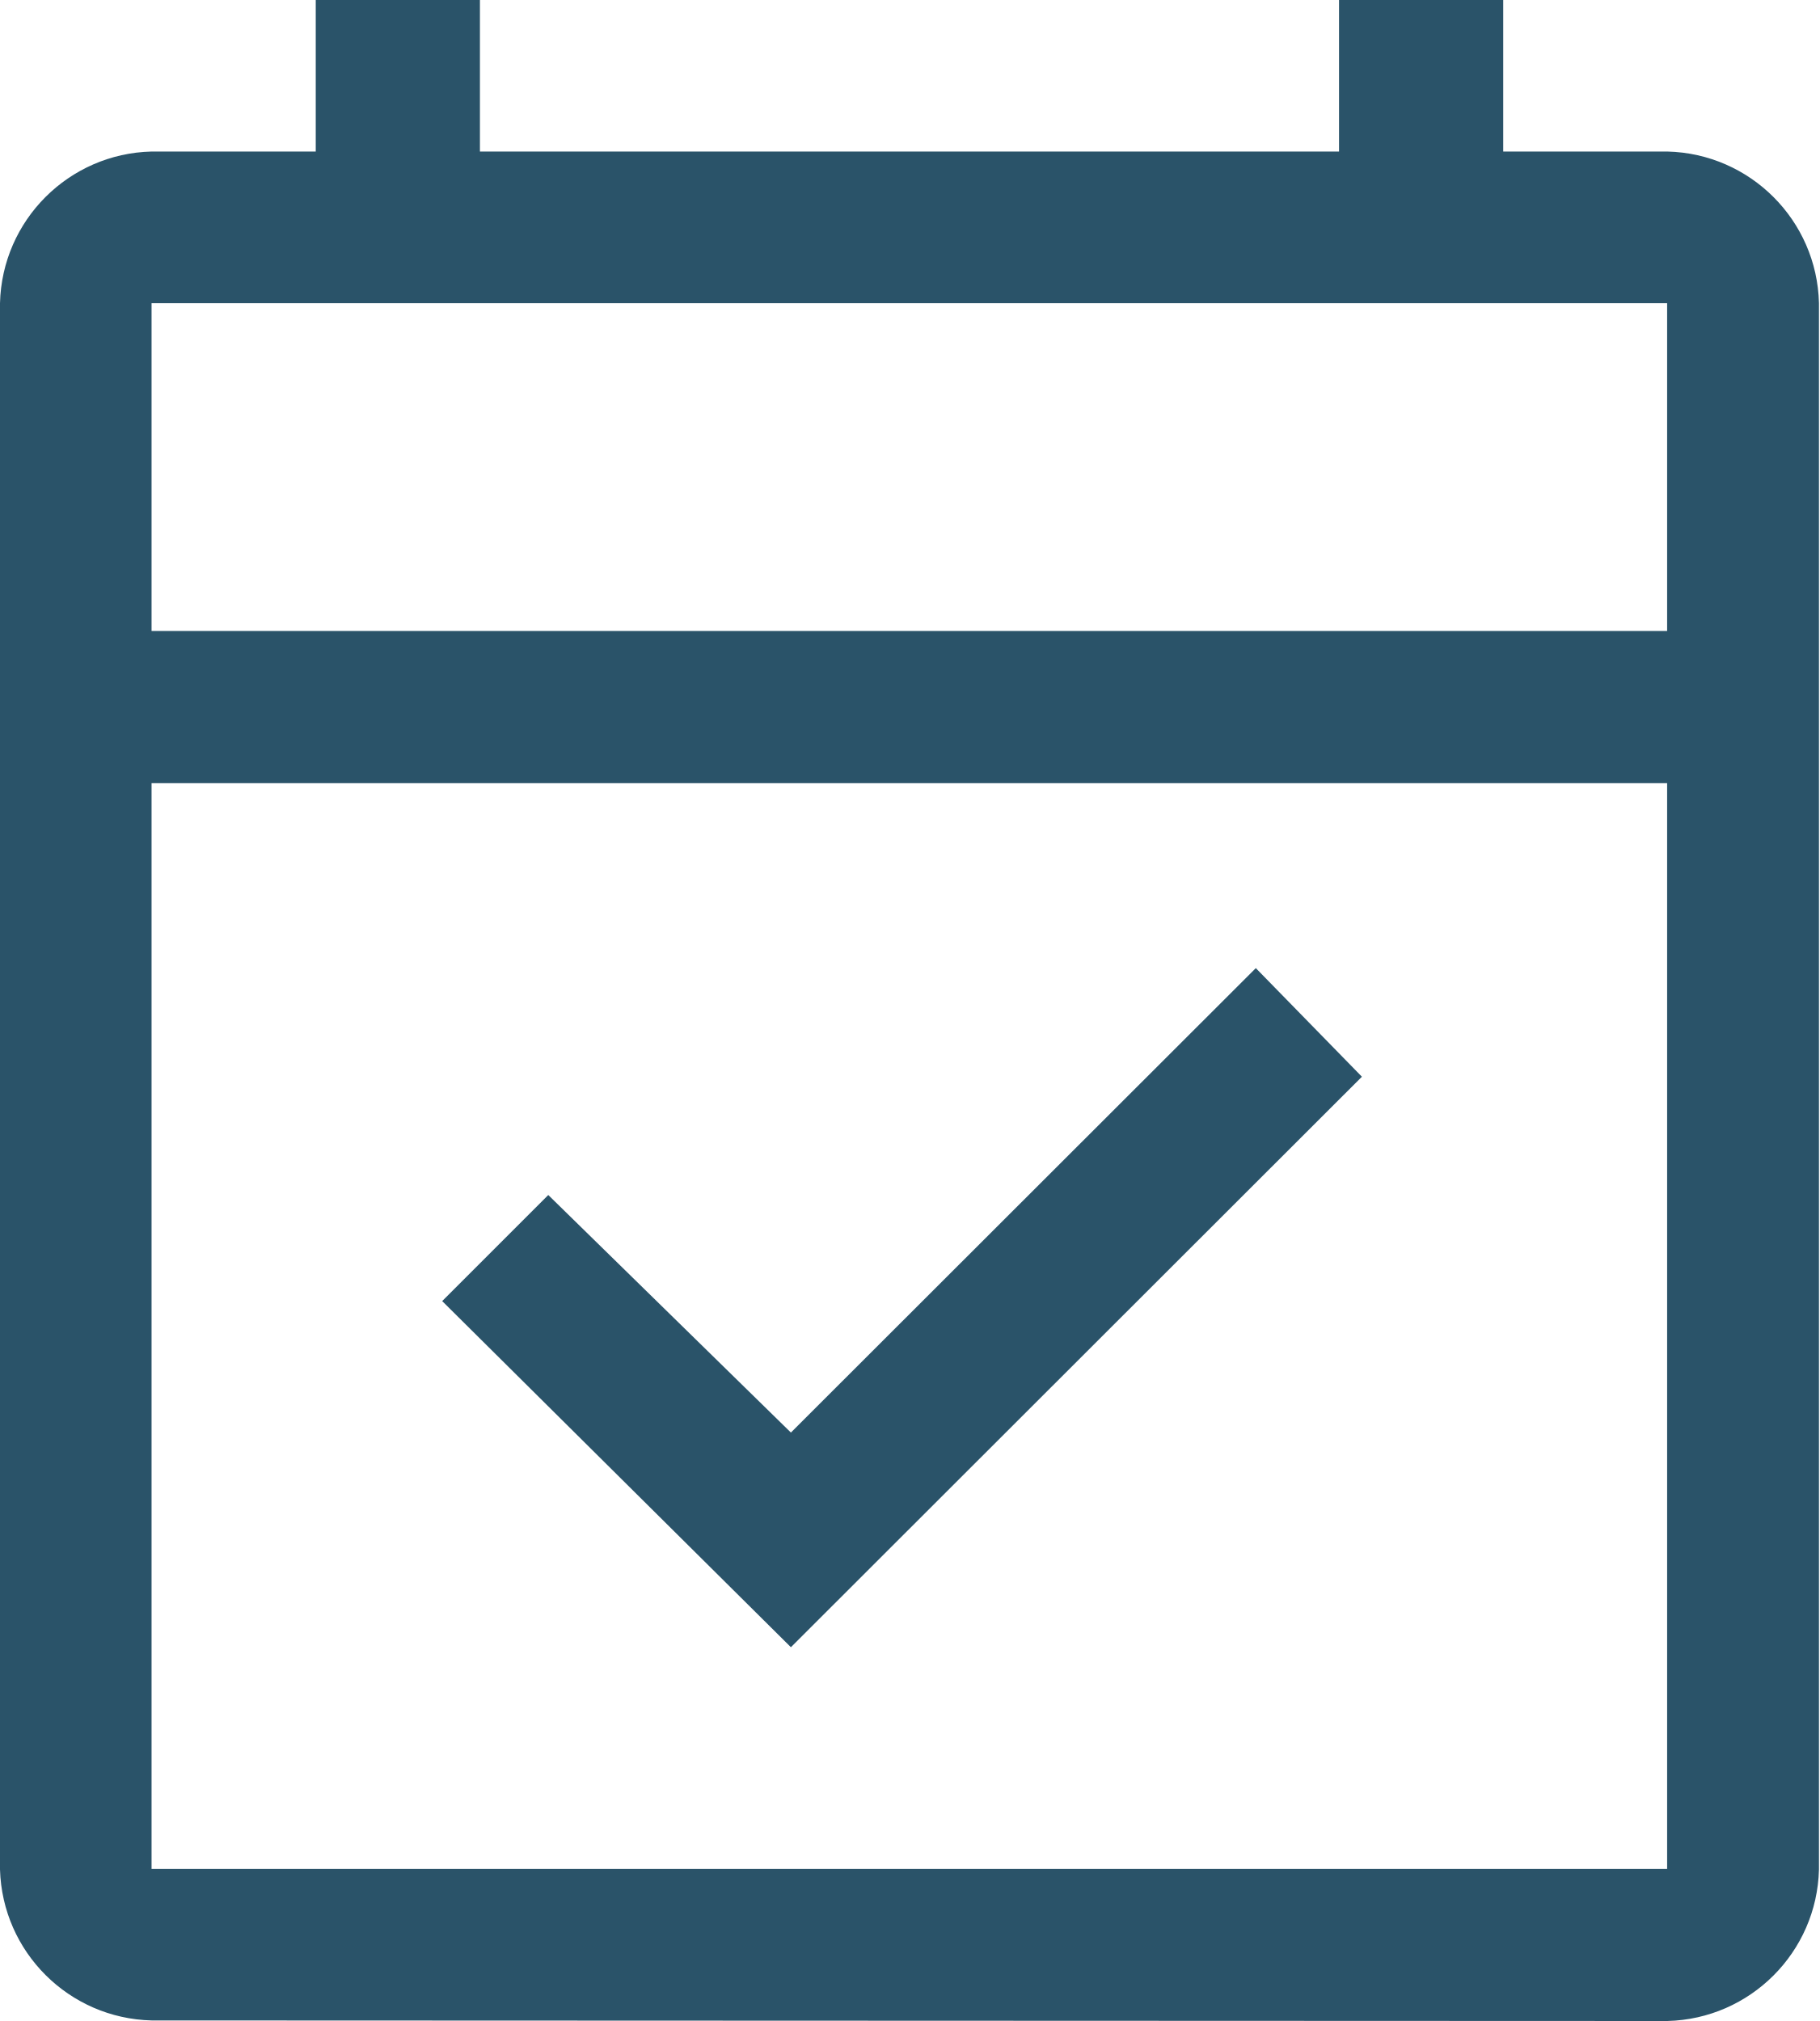
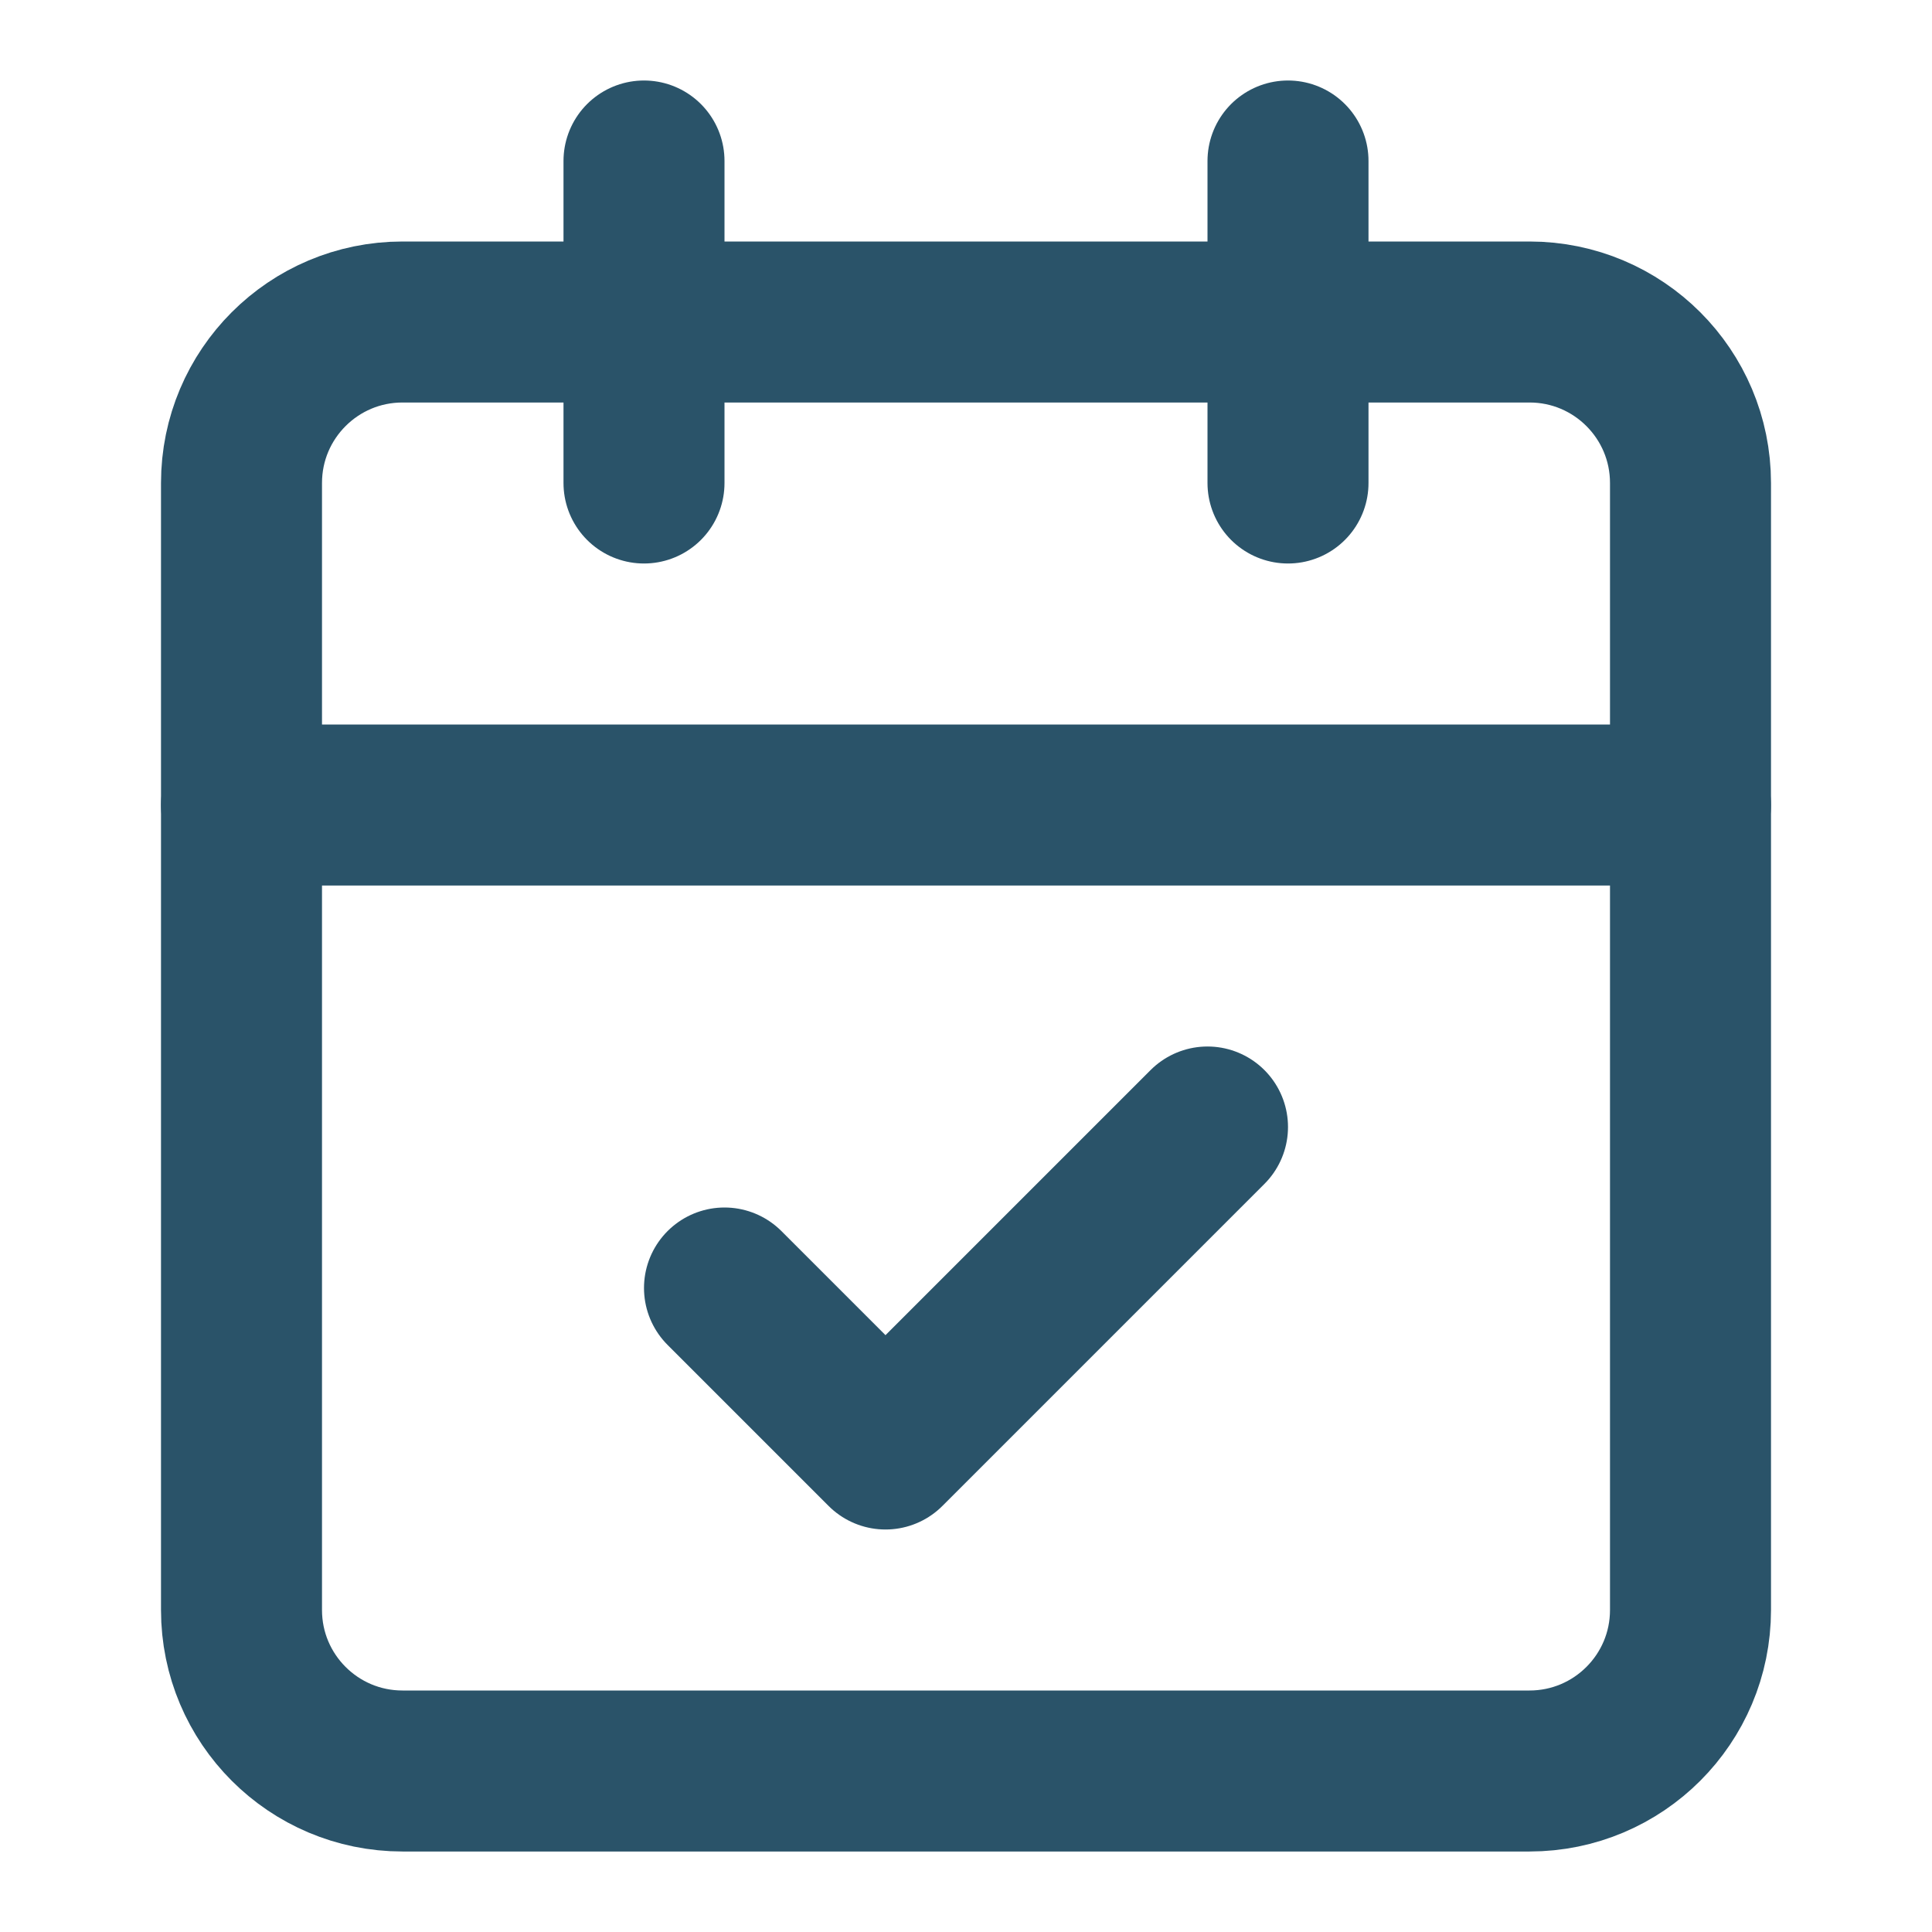
- <svg xmlns="http://www.w3.org/2000/svg" width="12.964" height="14.404" viewBox="0 0 12.964 14.404">
-   <path id="event_available_FILL0_wght400_GRAD0_opsz48" d="M11.636,15.74,9.151,13.273l.756-.756,1.729,1.693L14.949,10.9l.756.774ZM7.08,18.4A1.108,1.108,0,0,1,6,17.324V6.161A1.108,1.108,0,0,1,7.08,5.08h1.17V4h1.17V5.08h6.122V4h1.17V5.08h1.17a1.108,1.108,0,0,1,1.08,1.08V17.324a1.108,1.108,0,0,1-1.08,1.08Zm0-1.08h10.8V9.582H7.08Zm0-8.823h10.8V6.161H7.08Zm0,0v0Z" transform="translate(-6 -4)" fill="#2a5369" />
+ <svg xmlns="http://www.w3.org/2000/svg" width="13" height="13" viewBox="0 0 24 24" fill="none" stroke="#2a5369" stroke-width="2" stroke-linecap="round" stroke-linejoin="round">
+   <rect x="3" y="4" width="18" height="18" rx="2" />
+   <path d="M16 2v4" />
+   <path d="M8 2v4" />
+   <path d="M3 10h18" />
+   <path d="M9 16l2 2 4-4" />
</svg>
